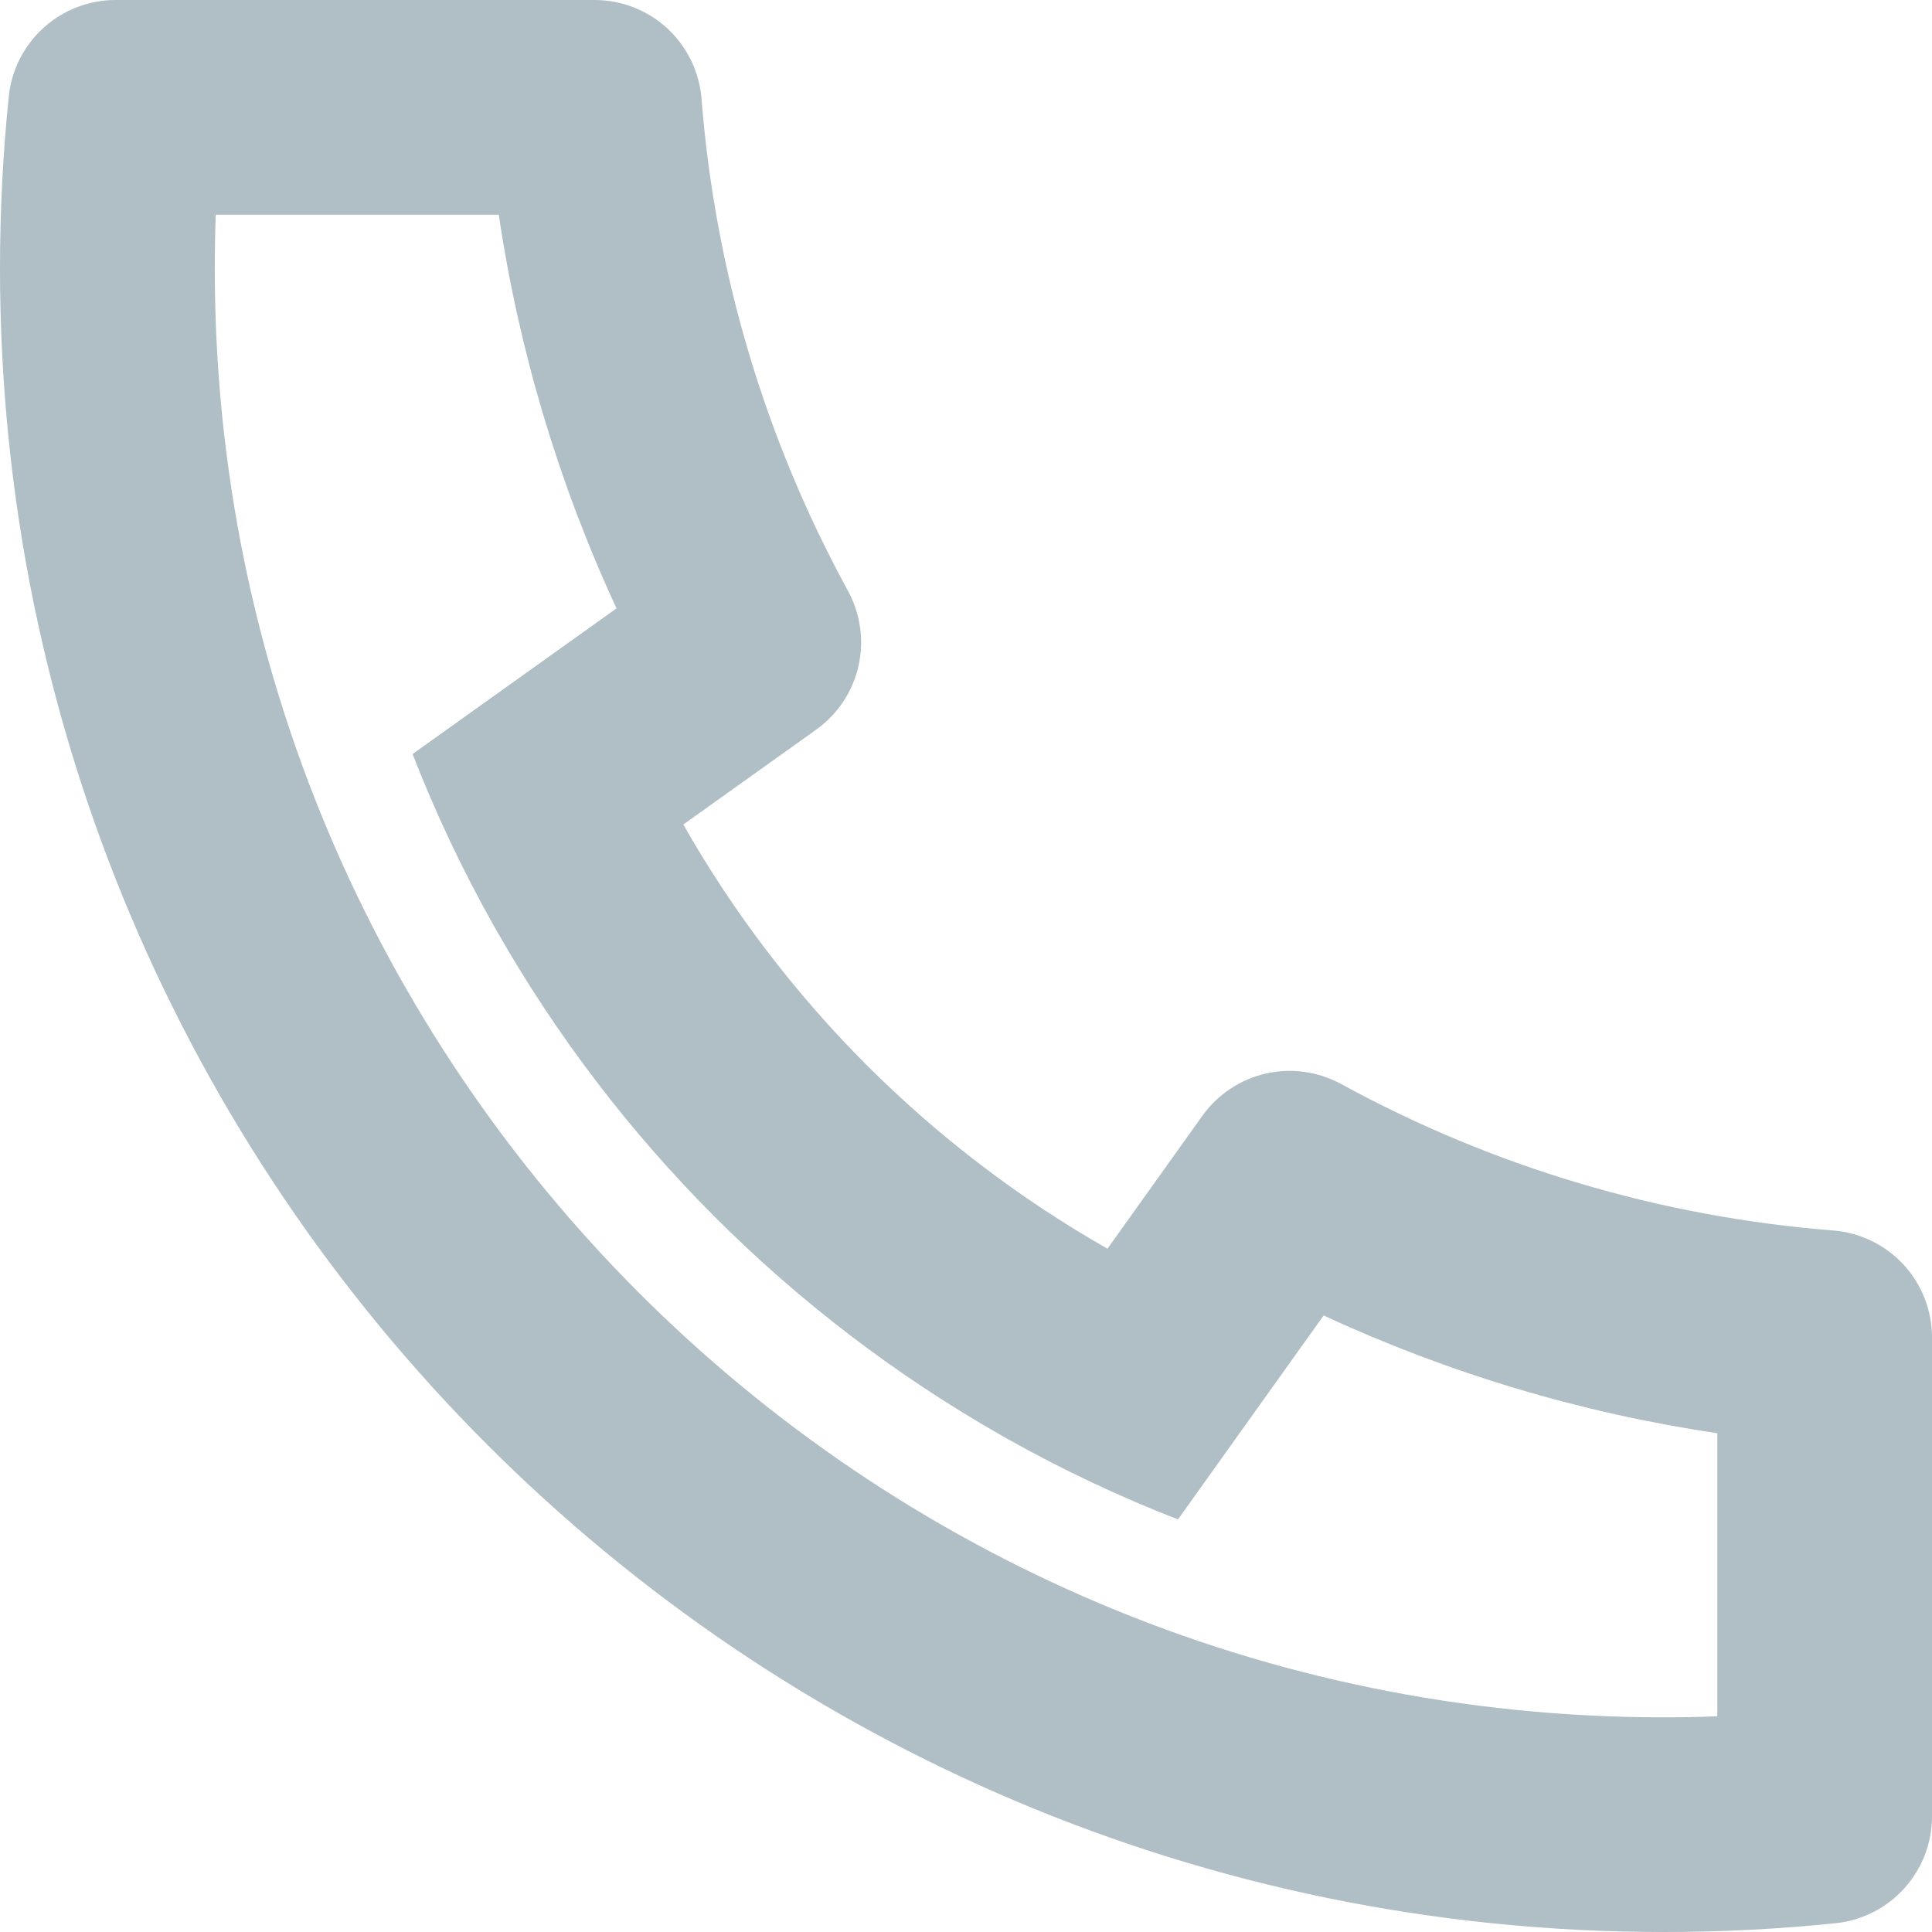
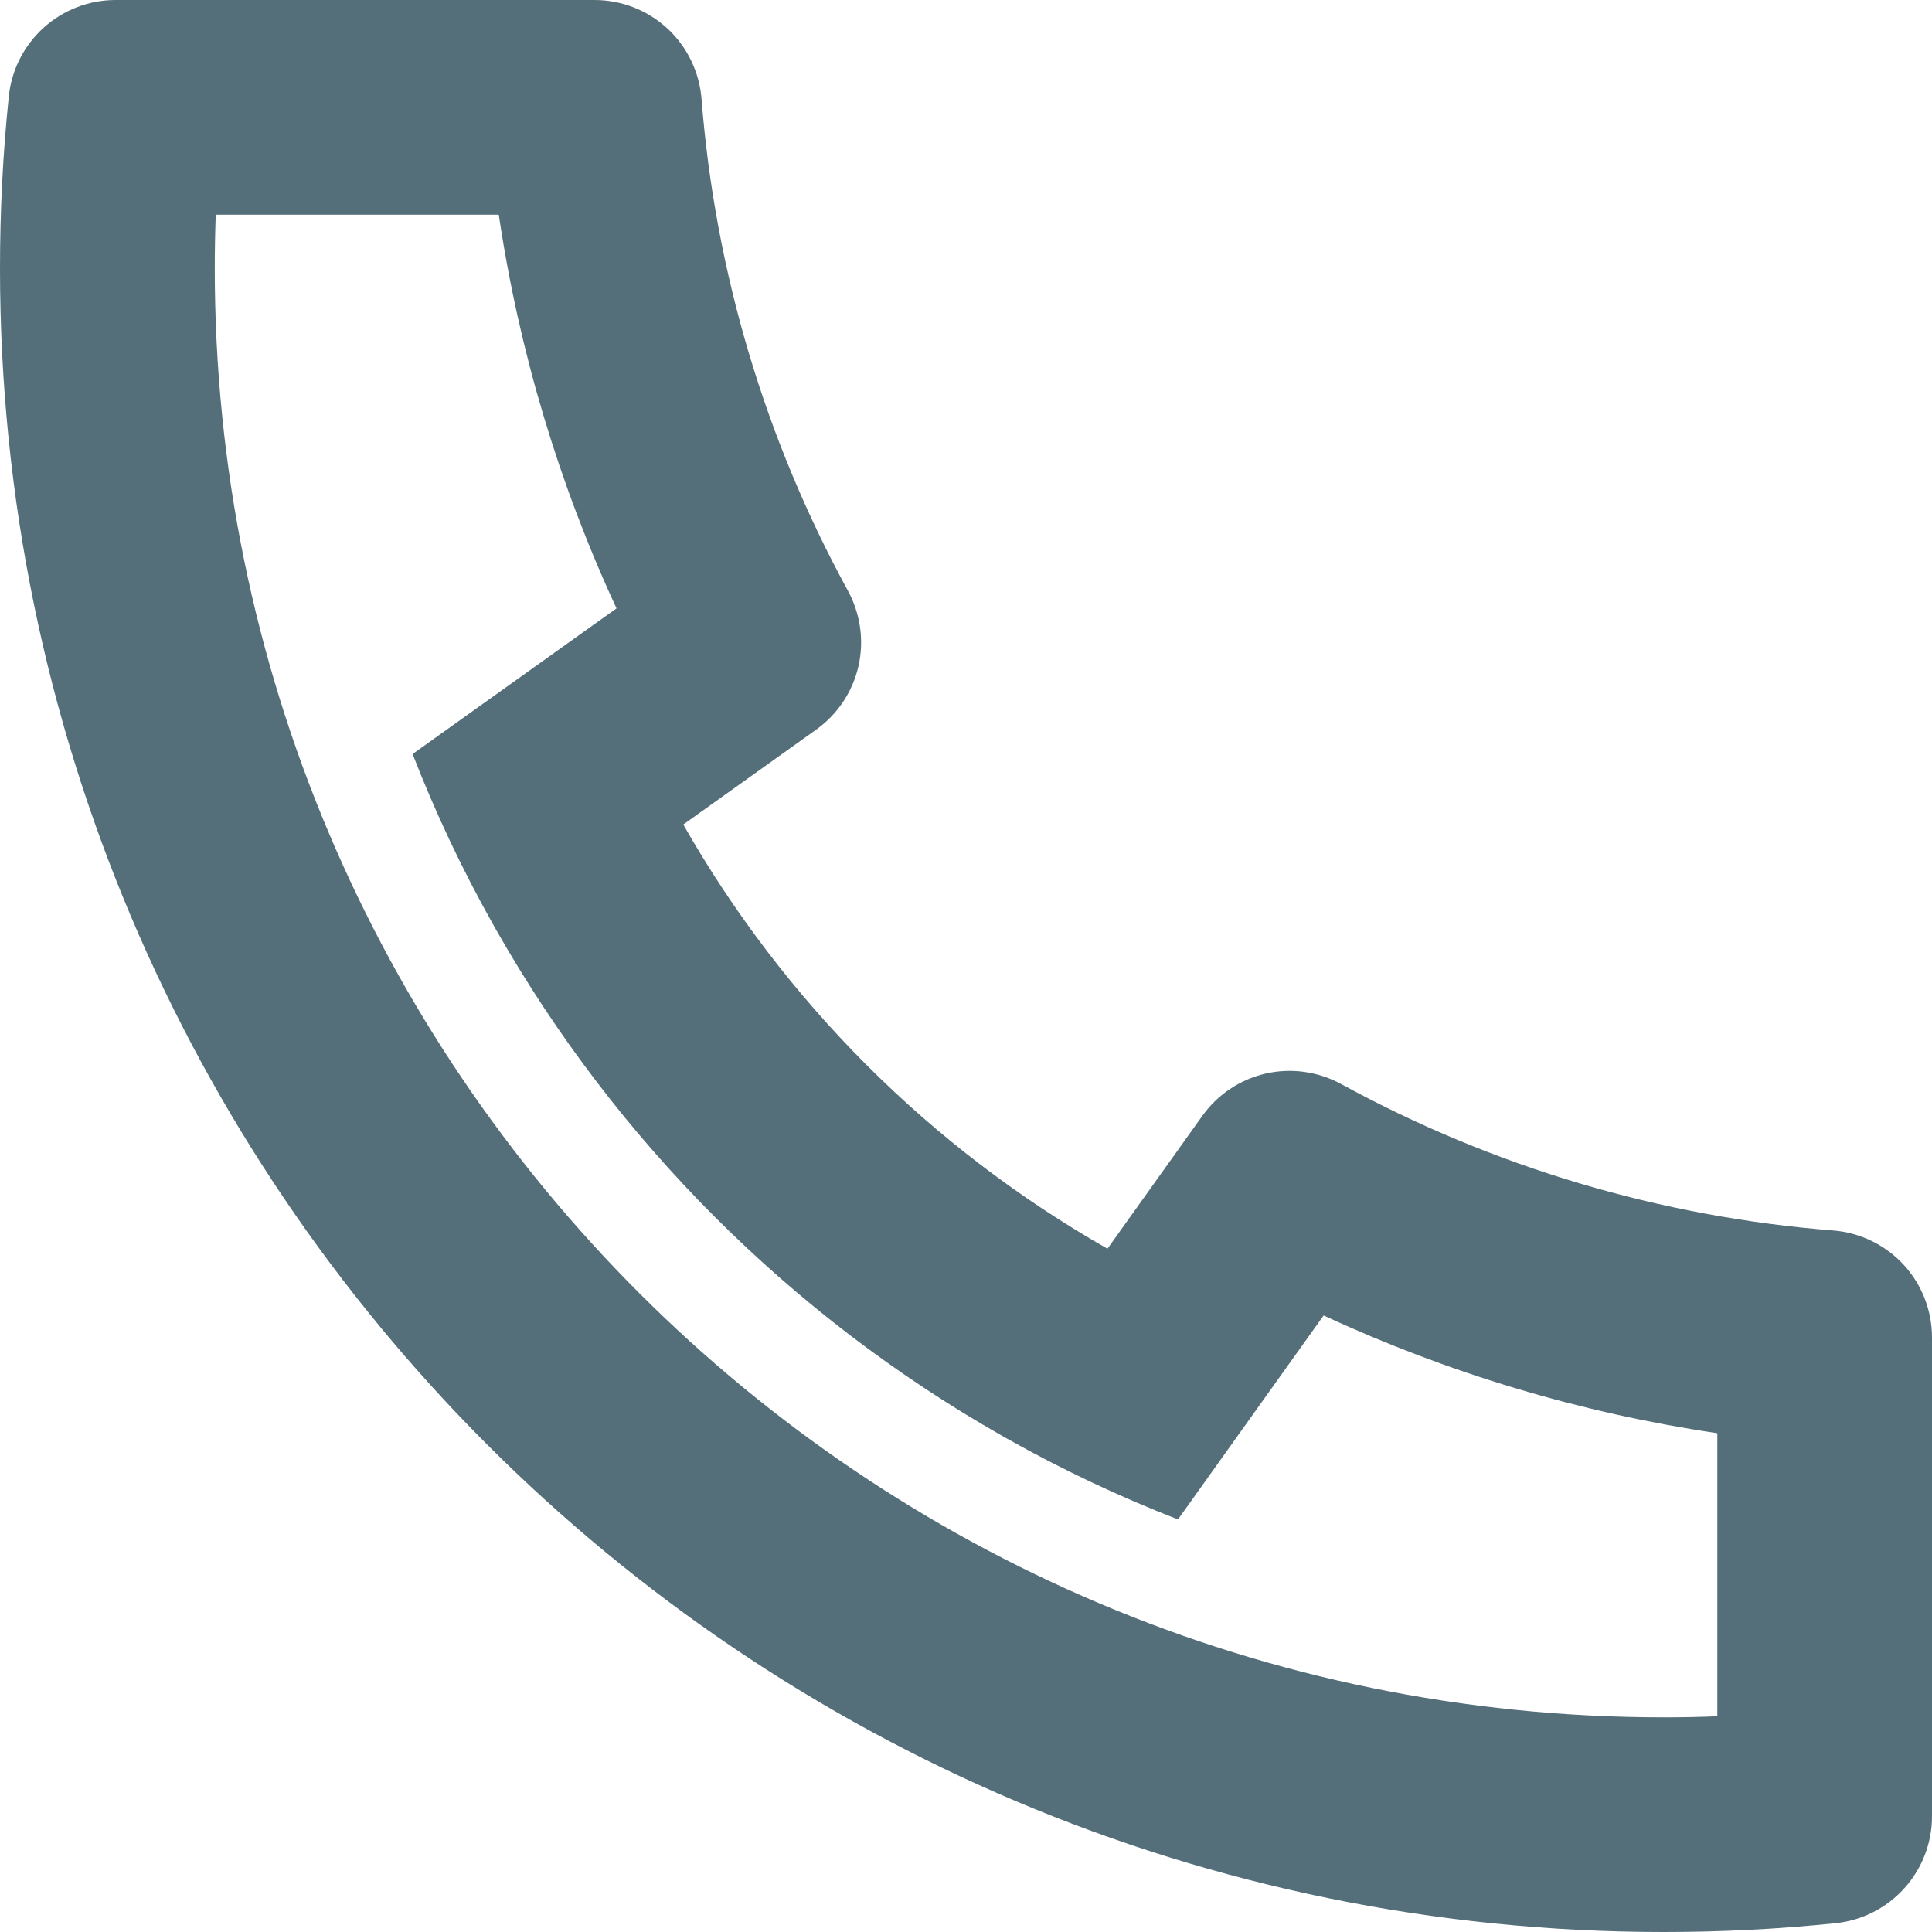
<svg xmlns="http://www.w3.org/2000/svg" width="18" height="18" viewBox="0 0 18 18" fill="none">
-   <path d="M6.366 7.682C7.304 9.33 8.67 10.696 10.318 11.634L11.202 10.396C11.344 10.197 11.554 10.057 11.793 10.002C12.031 9.948 12.281 9.983 12.496 10.1C13.91 10.873 15.472 11.338 17.079 11.464C17.33 11.484 17.564 11.598 17.735 11.782C17.905 11.967 18 12.209 18 12.461V16.923C18 17.171 17.908 17.409 17.742 17.593C17.576 17.777 17.348 17.893 17.102 17.918C16.572 17.973 16.038 18 15.5 18C6.94 18 0 11.06 0 2.5C0 1.962 0.027 1.428 0.082 0.898C0.107 0.652 0.223 0.424 0.407 0.258C0.591 0.092 0.829 -5.33578e-05 1.077 2.32673e-08H5.539C5.791 -3.15185e-05 6.033 0.095 6.218 0.265C6.402 0.436 6.516 0.67 6.536 0.921C6.662 2.528 7.127 4.09 7.9 5.504C8.017 5.719 8.052 5.969 7.998 6.207C7.943 6.446 7.803 6.656 7.604 6.798L6.366 7.682ZM3.844 7.025L5.744 5.668C5.205 4.504 4.835 3.269 4.647 2H2.01C2.004 2.166 2.001 2.333 2.001 2.5C2 9.956 8.044 16 15.5 16C15.667 16 15.834 15.997 16 15.99V13.353C14.731 13.165 13.496 12.795 12.332 12.256L10.975 14.156C10.429 13.944 9.898 13.693 9.387 13.406L9.329 13.373C7.368 12.257 5.743 10.632 4.627 8.671L4.594 8.613C4.307 8.102 4.056 7.571 3.844 7.025Z" fill="#B0BEC5" />
+   <path d="M6.366 7.682C7.304 9.33 8.67 10.696 10.318 11.634L11.202 10.396C11.344 10.197 11.554 10.057 11.793 10.002C12.031 9.948 12.281 9.983 12.496 10.1C13.91 10.873 15.472 11.338 17.079 11.464C17.33 11.484 17.564 11.598 17.735 11.782C17.905 11.967 18 12.209 18 12.461V16.923C18 17.171 17.908 17.409 17.742 17.593C17.576 17.777 17.348 17.893 17.102 17.918C16.572 17.973 16.038 18 15.5 18C6.94 18 0 11.06 0 2.5C0 1.962 0.027 1.428 0.082 0.898C0.107 0.652 0.223 0.424 0.407 0.258C0.591 0.092 0.829 -5.33578e-05 1.077 2.32673e-08H5.539C5.791 -3.15185e-05 6.033 0.095 6.218 0.265C6.402 0.436 6.516 0.67 6.536 0.921C6.662 2.528 7.127 4.09 7.9 5.504C8.017 5.719 8.052 5.969 7.998 6.207C7.943 6.446 7.803 6.656 7.604 6.798L6.366 7.682ZM3.844 7.025L5.744 5.668C5.205 4.504 4.835 3.269 4.647 2H2.01C2.004 2.166 2.001 2.333 2.001 2.5C2 9.956 8.044 16 15.5 16C15.667 16 15.834 15.997 16 15.99V13.353C14.731 13.165 13.496 12.795 12.332 12.256L10.975 14.156C10.429 13.944 9.898 13.693 9.387 13.406L9.329 13.373C7.368 12.257 5.743 10.632 4.627 8.671L4.594 8.613C4.307 8.102 4.056 7.571 3.844 7.025Z" fill="#546E7A" />
</svg>
